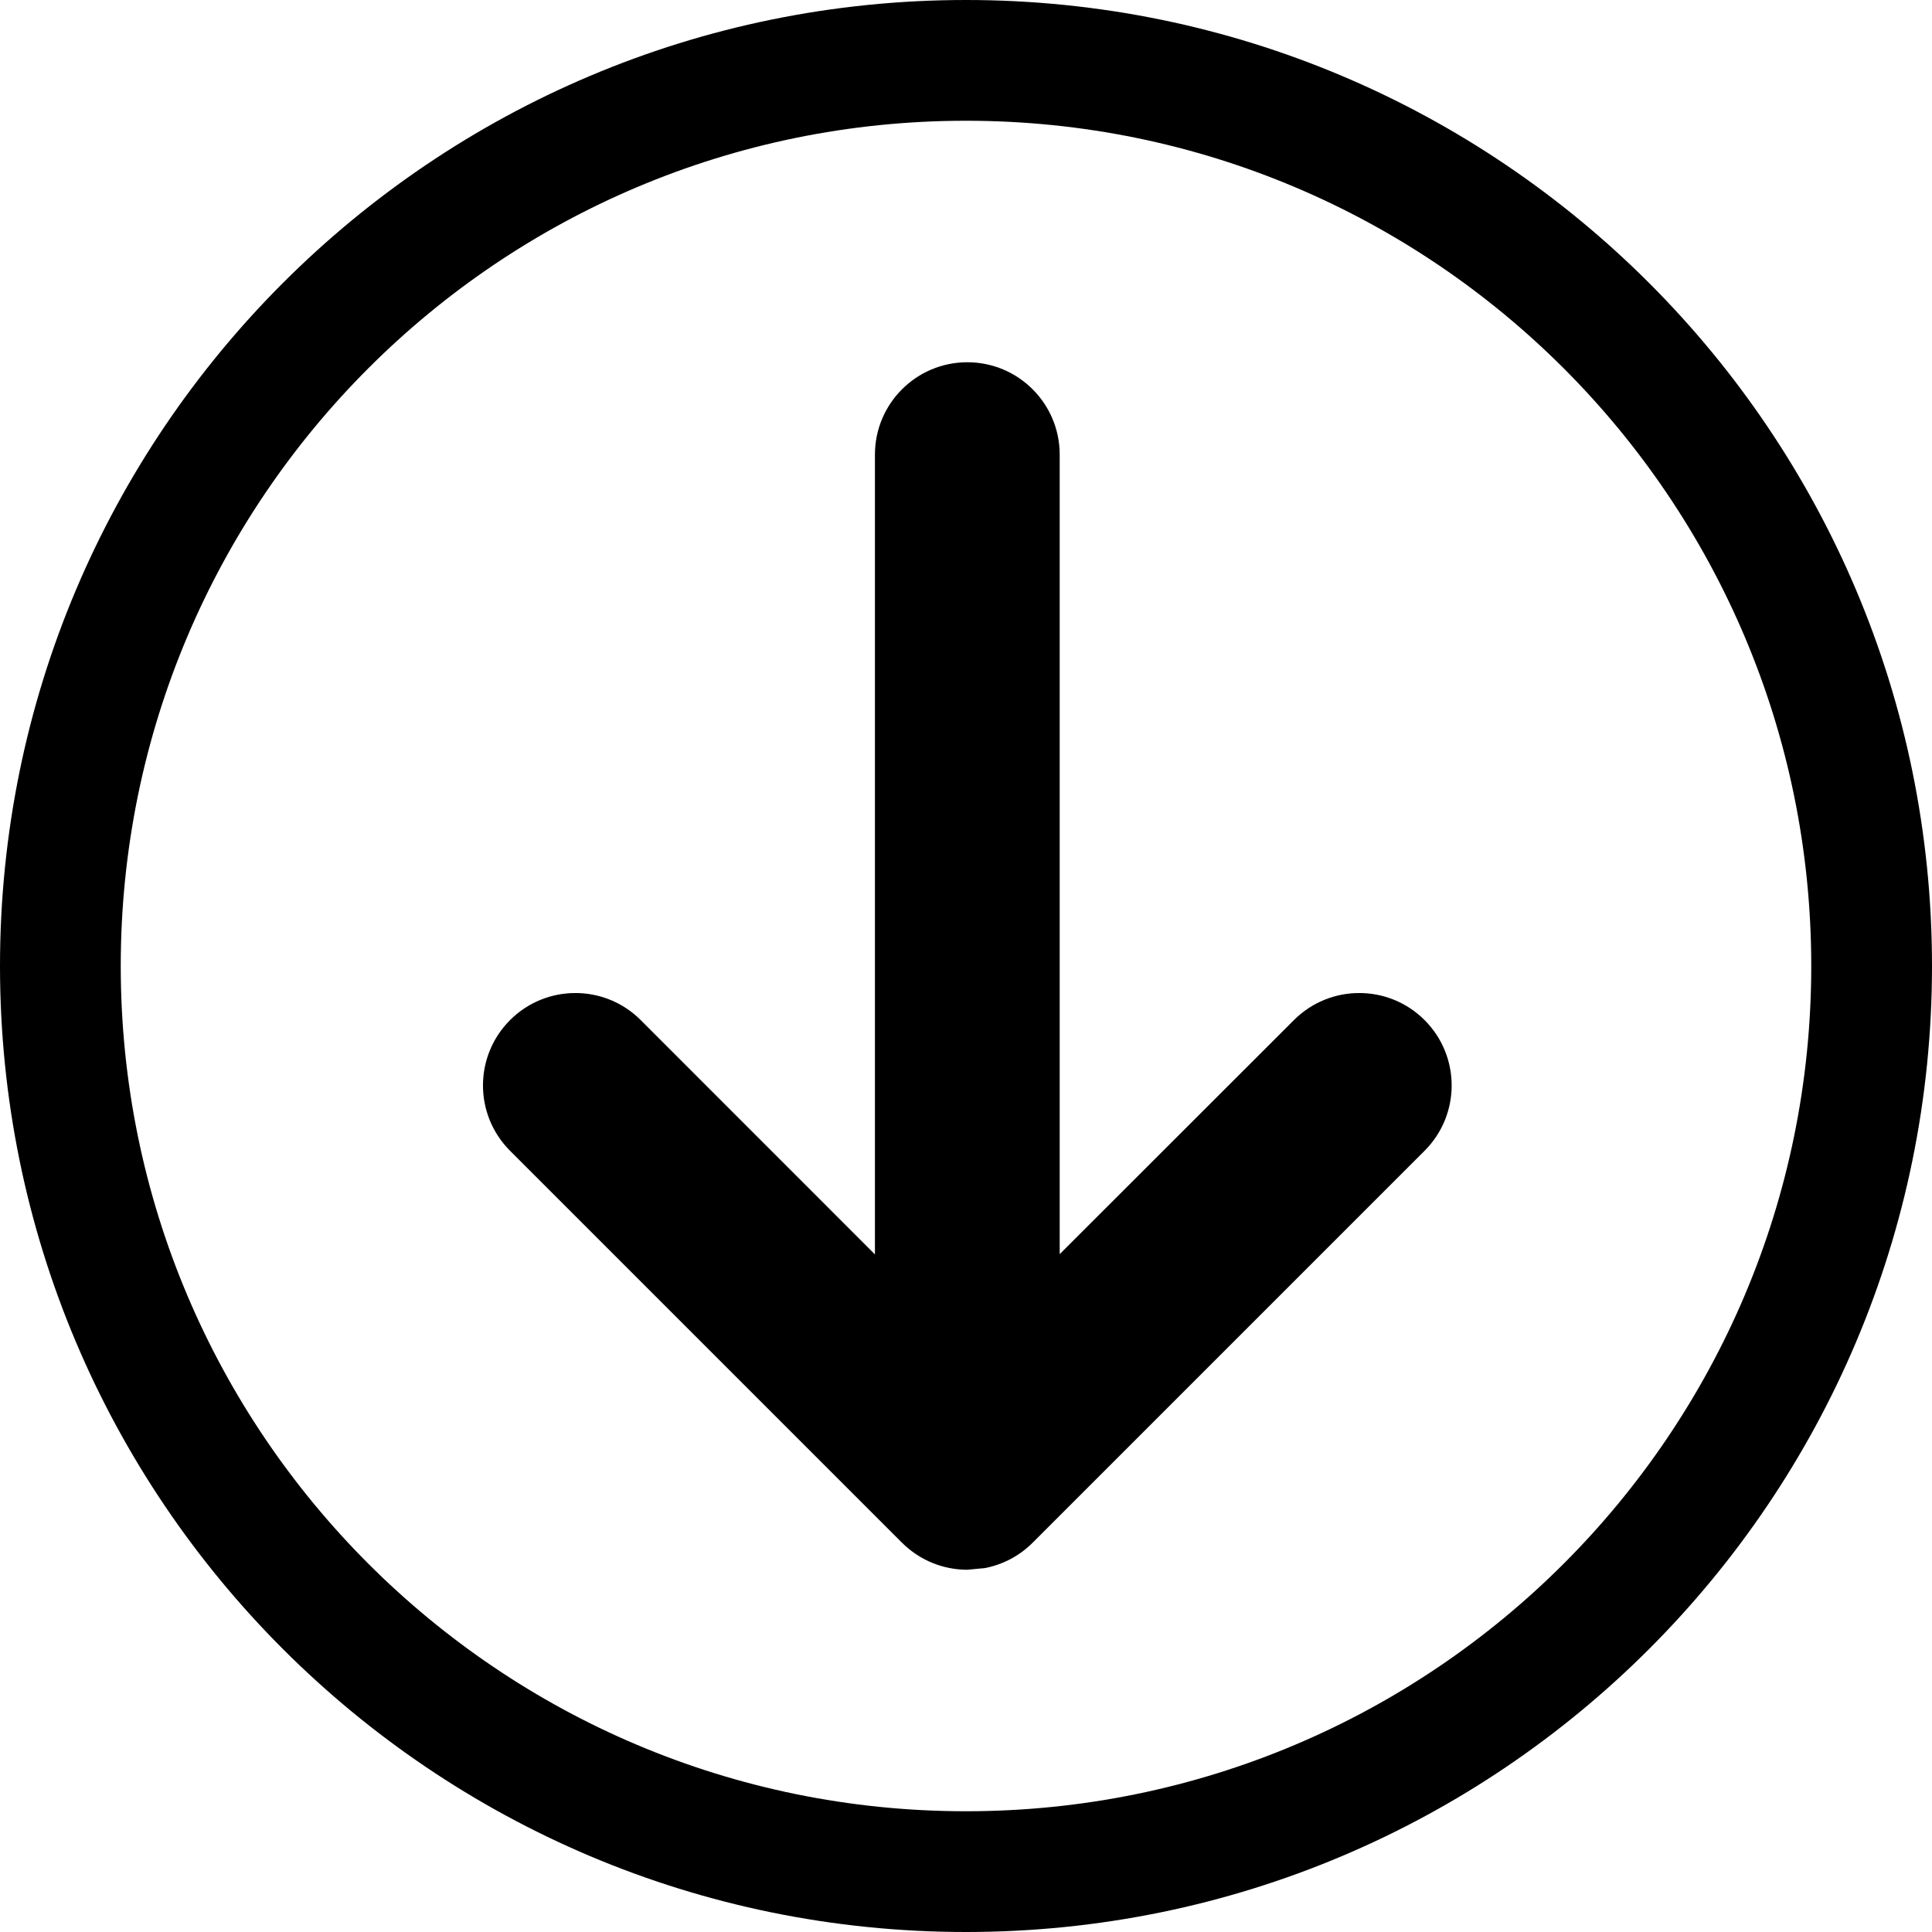
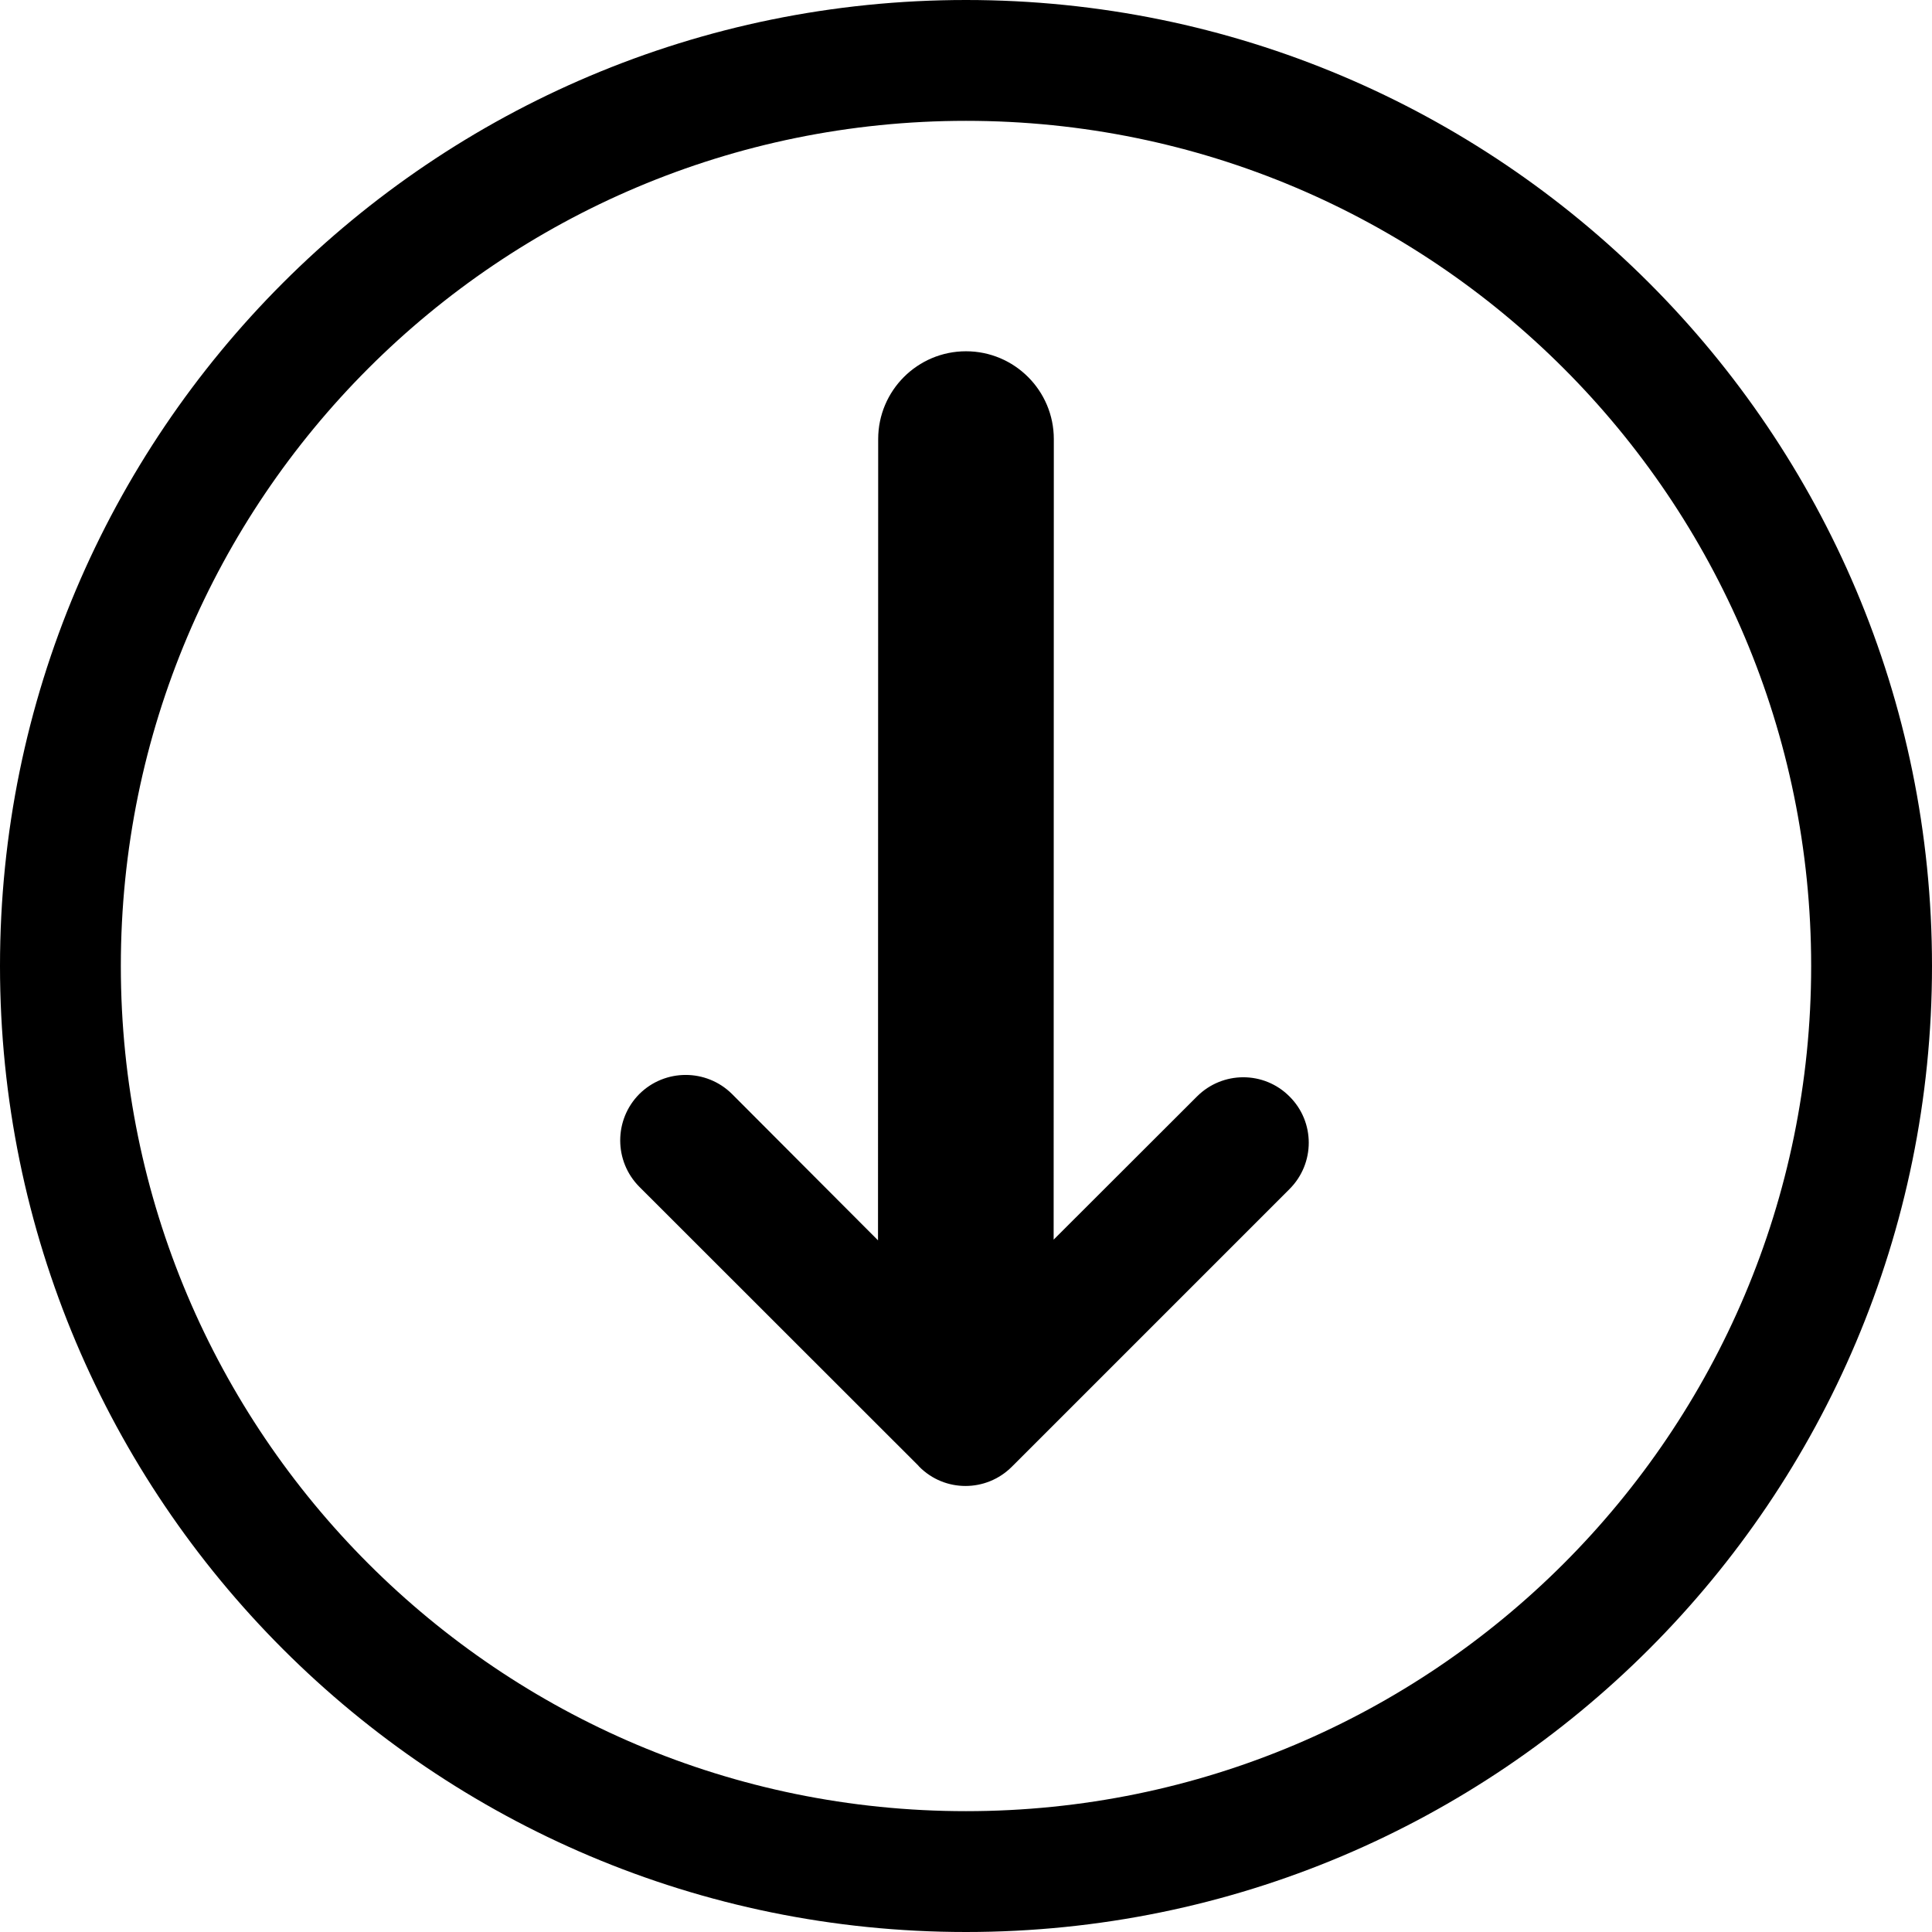
- <svg xmlns="http://www.w3.org/2000/svg" width="22px" height="22px" viewBox="0 0 22 22" version="1.1">
+ <svg xmlns="http://www.w3.org/2000/svg" width="11px" height="11px" viewBox="0 0 11 11" version="1.1">
  <g id="页面-1" stroke="none" stroke-width="1" fill="none" fill-rule="evenodd">
-     <g id="folder-download" fill="#000000" fill-rule="nonzero">
-       <path d="M11,0 C17.075,0 22,4.925 22,11 C22,17.075 17.075,22 11,22 C4.925,22 0,17.075 0,11 C0,4.925 4.925,0 11,0 Z M11,1.375 C5.684,1.375 1.375,5.684 1.375,11 C1.375,16.316 5.684,20.625 11,20.625 C16.316,20.625 20.625,16.316 20.625,11 C20.625,5.684 16.316,1.375 11,1.375 Z" id="椭圆形" />
-       <path d="M11.015,4.125 C10.434,4.125 9.963,4.596 9.963,5.177 L9.963,5.177 L9.963,14.284 L7.296,11.616 C6.885,11.205 6.219,11.205 5.808,11.616 C5.397,12.027 5.397,12.693 5.808,13.104 L5.808,13.104 L10.271,17.567 C10.477,17.772 10.746,17.875 11.015,17.875 L11.015,17.875 L11.216,17.856 C11.415,17.817 11.605,17.721 11.759,17.567 L11.759,17.567 L16.222,13.104 C16.633,12.693 16.633,12.027 16.222,11.616 C15.811,11.205 15.145,11.205 14.734,11.616 L14.734,11.616 L12.067,14.281 L12.067,5.177 C12.067,4.596 11.596,4.125 11.015,4.125 Z" id="形状结合-path" />
+     <g id="folder-download" fill="#000000">
+       <path d="M5.5,0 C8.538,0 11,2.462 11,5.5 C11,8.538 8.538,11 5.5,11 C2.462,11 0,8.538 0,5.5 C0,2.462 2.462,0 5.5,0 Z M5.5,0.688 C2.842,0.688 0.688,2.842 0.688,5.5 C0.688,8.158 2.842,10.312 5.5,10.312 C8.158,10.312 10.312,8.158 10.312,5.5 C10.312,2.842 8.158,0.688 5.5,0.688 Z" id="椭圆形" fill-rule="nonzero" />
+       <path d="M5.5,2 C5.776,2 6,2.224 6,2.5 L5.999,7.058 L6.815,6.243 C6.961,6.097 7.197,6.097 7.342,6.243 C7.488,6.388 7.488,6.624 7.342,6.77 L5.761,8.351 C5.615,8.497 5.379,8.497 5.234,8.351 L5.228,8.344 C5.226,8.342 5.224,8.34 5.222,8.338 L3.64,6.757 C3.495,6.611 3.495,6.375 3.64,6.229 C3.786,6.084 4.022,6.084 4.168,6.229 L4.999,7.062 L5,2.5 C5,2.224 5.224,2 5.5,2 Z" id="形状结合" />
    </g>
  </g>
</svg>
